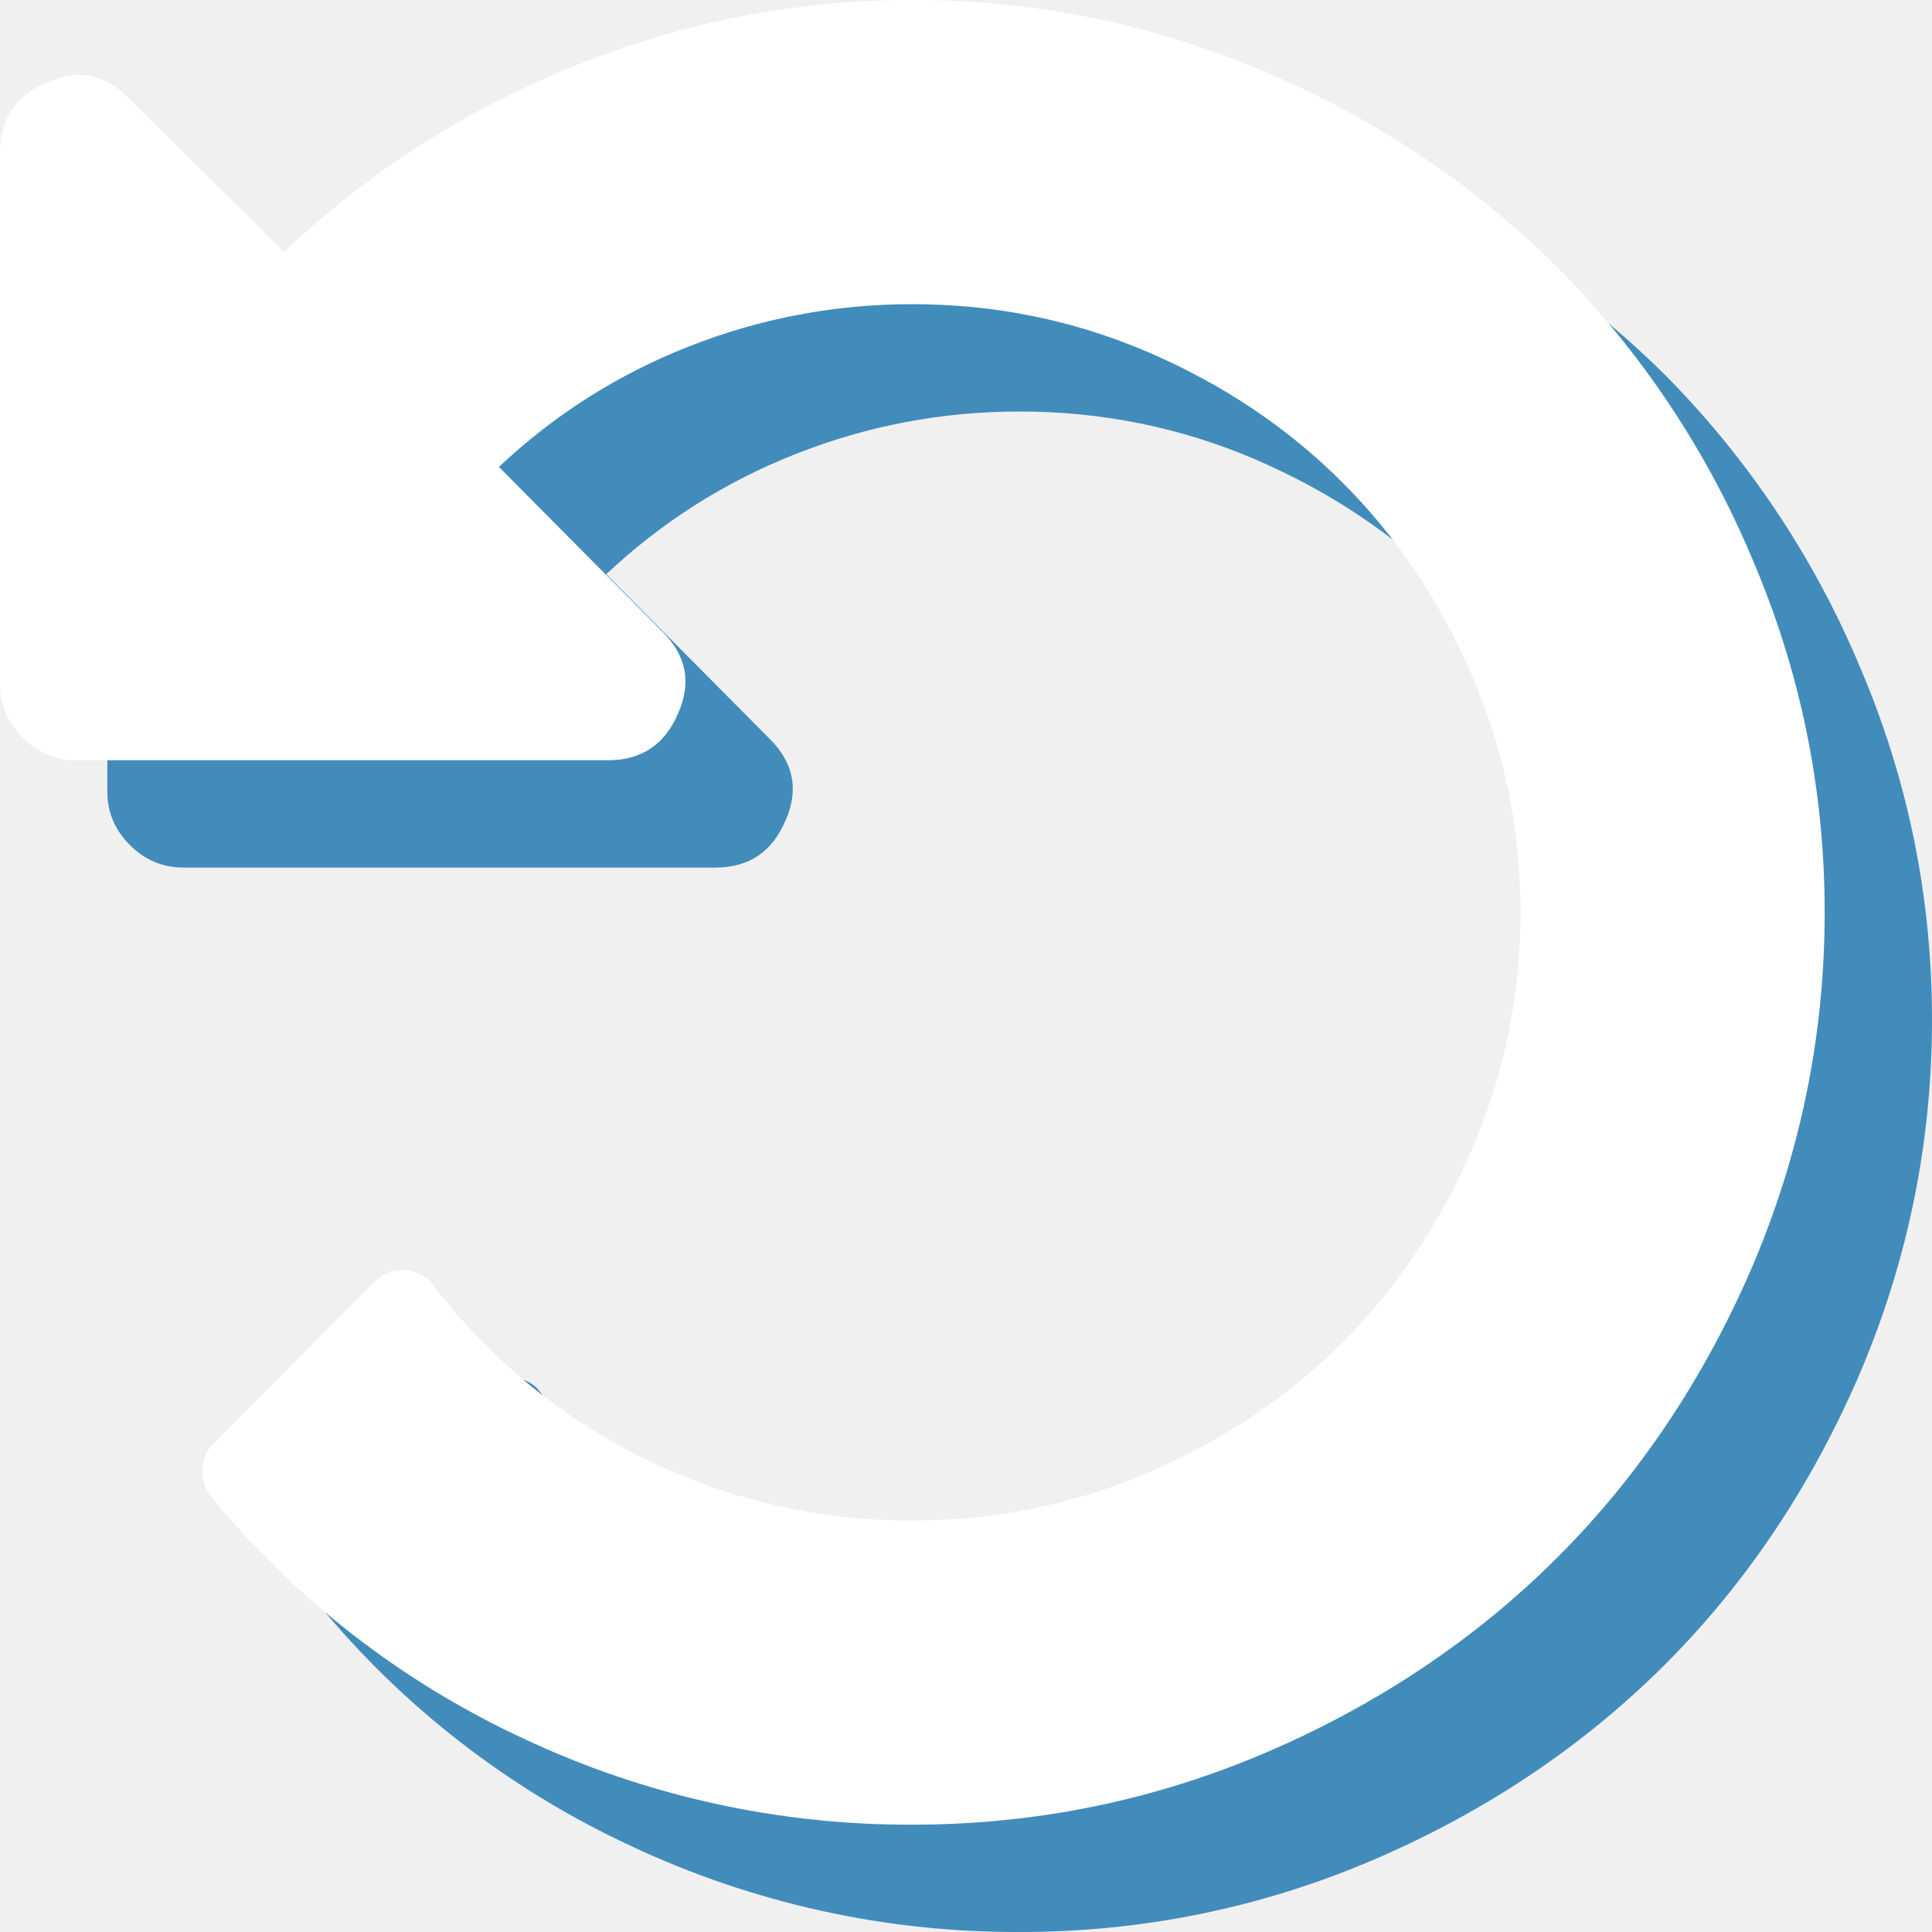
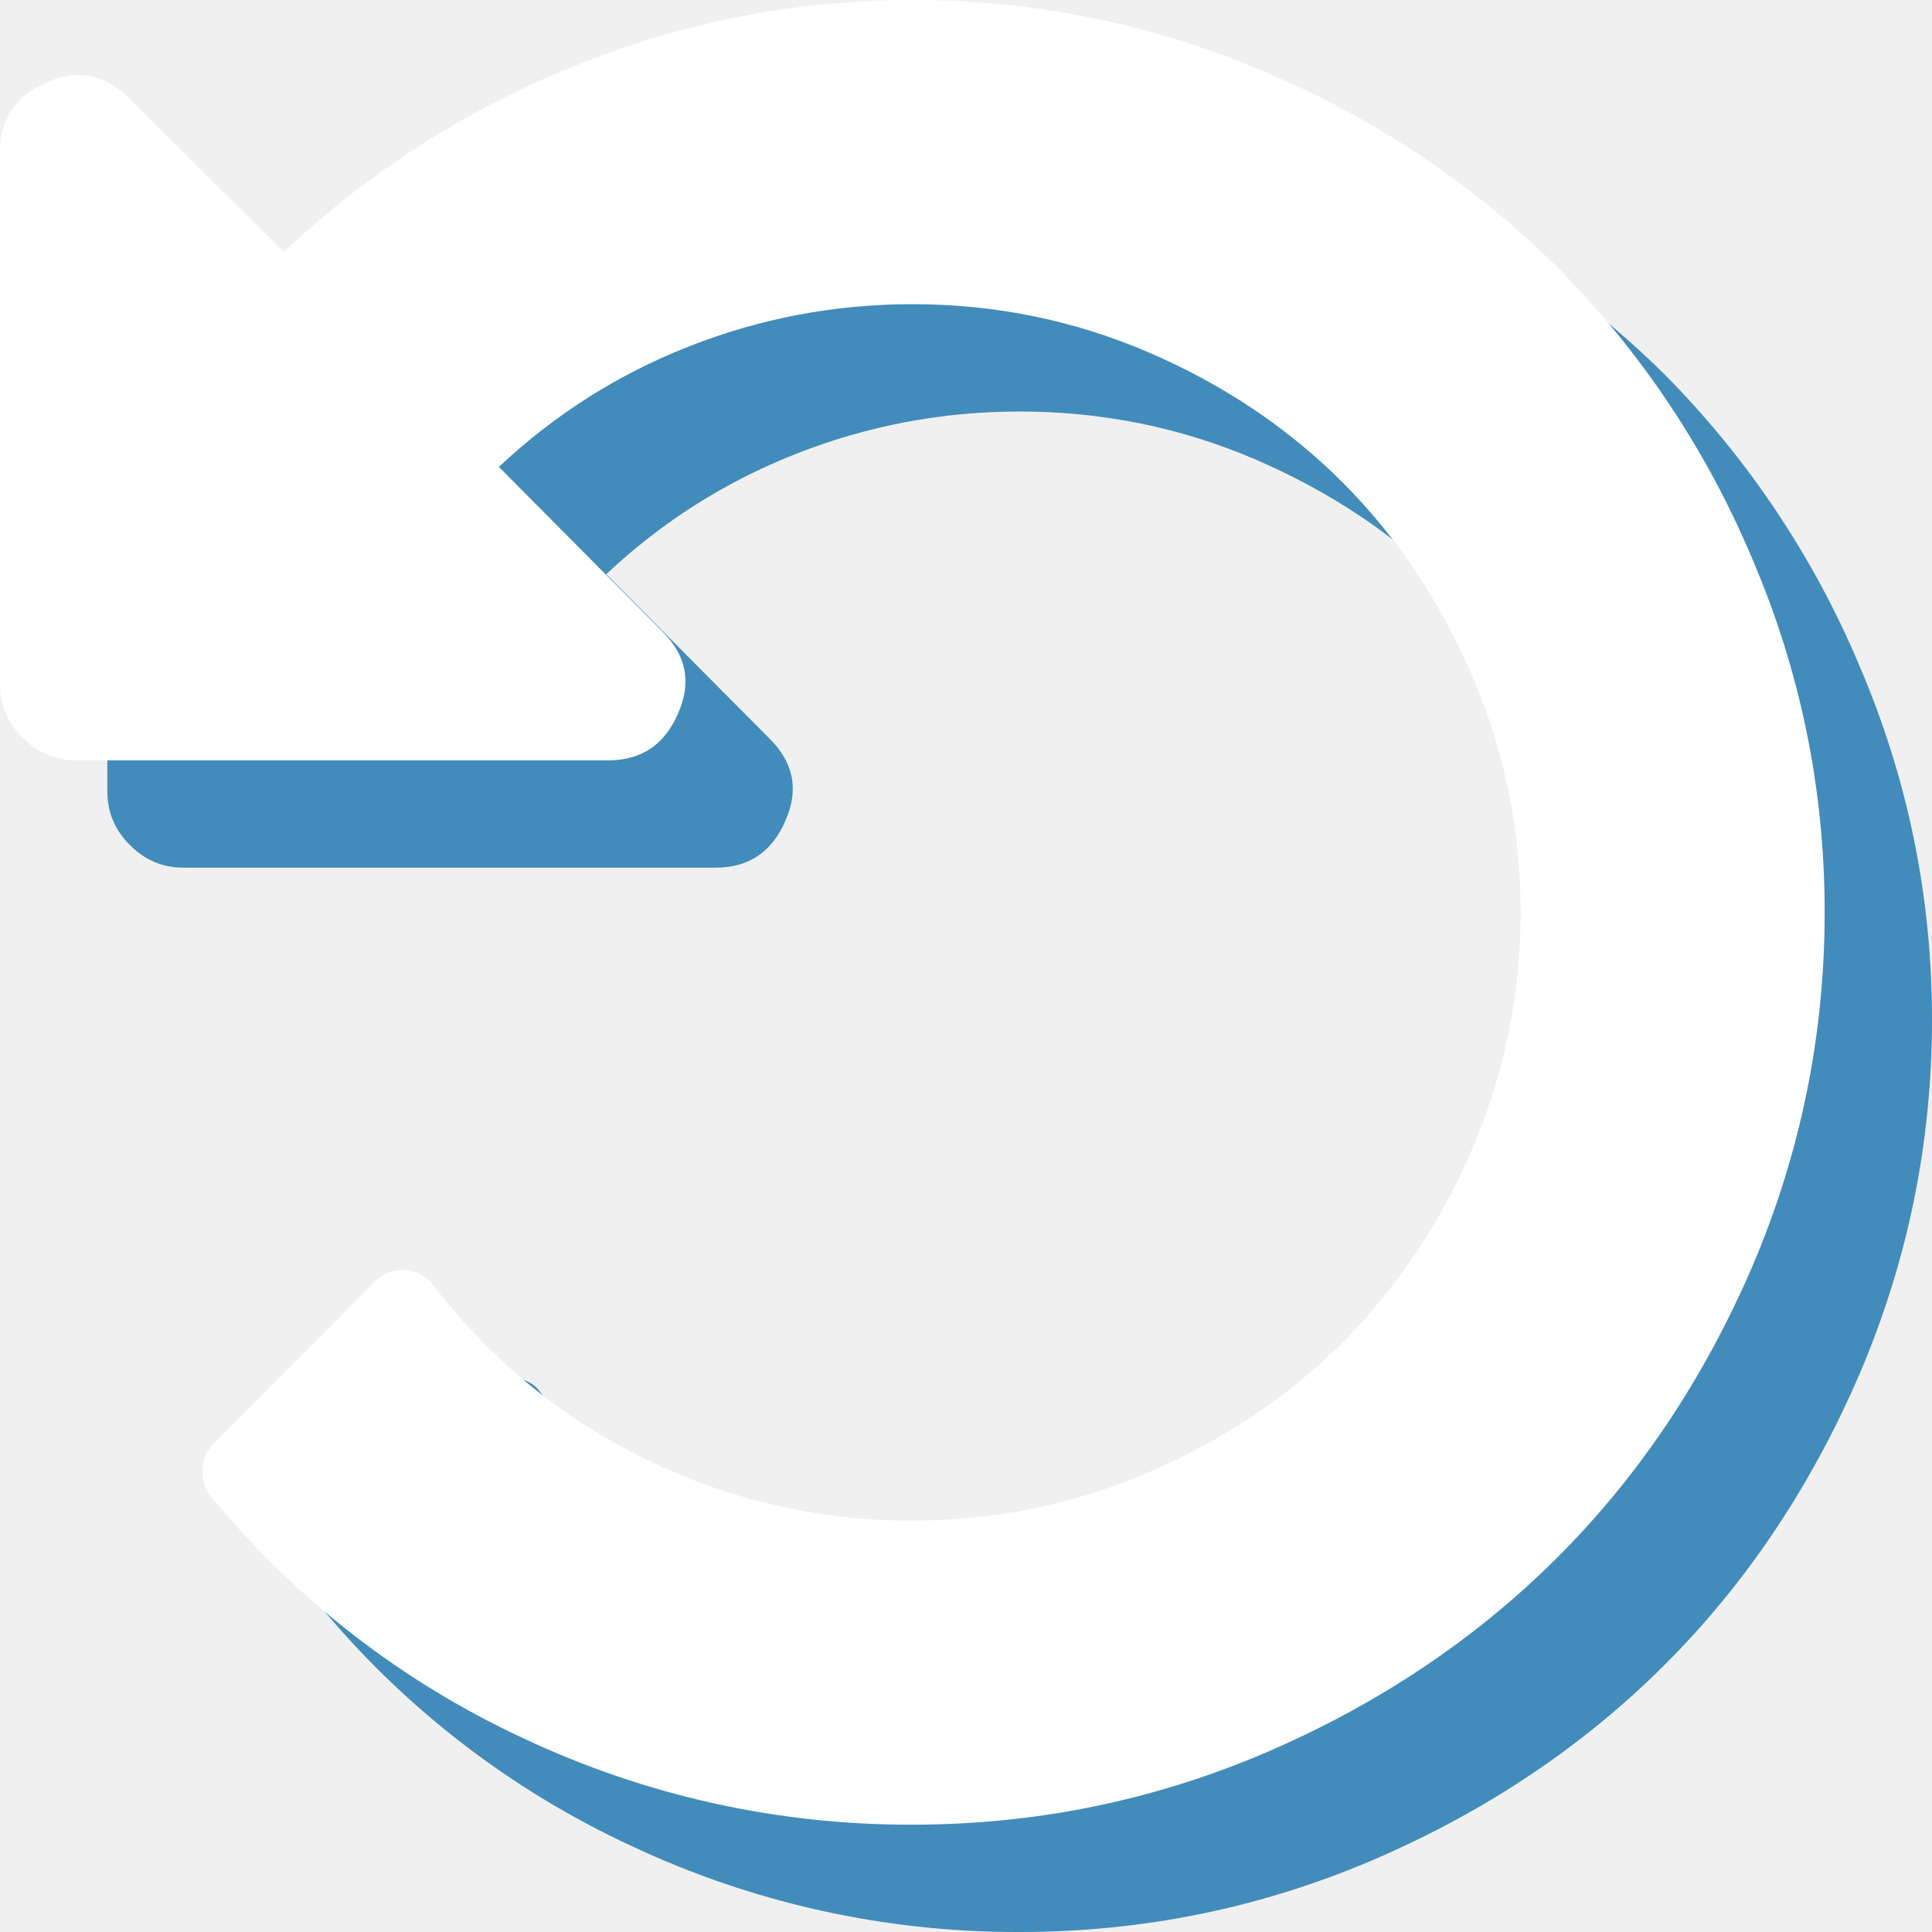
<svg xmlns="http://www.w3.org/2000/svg" width="18" height="18" viewBox="0 0 18 18">
-   <path fill="#428CBB" d="M17.324 6.203A8.558 8.558 0 0 0 15.51 3.49a8.61 8.61 0 0 0-2.71-1.814A8.28 8.28 0 0 0 9.5 1a8.306 8.306 0 0 0-3.148.615 8.585 8.585 0 0 0-2.707 1.732L2.205 1.92c-.22-.23-.475-.28-.763-.156-.296.126-.442.343-.442.654v4.957c0 .192.07.358.21.498.14.14.306.21.498.21h4.958c.312 0 .53-.147.654-.442.125-.286.073-.54-.155-.763L5.648 5.35c.518-.487 1.108-.862 1.772-1.123s1.357-.393 2.08-.393c.768 0 1.5.148 2.197.447.697.3 1.3.704 1.81 1.214s.913 1.11 1.212 1.81c.297.696.448 1.428.448 2.196s-.15 1.5-.45 2.197c-.298.697-.702 1.3-1.21 1.81-.51.51-1.113.913-1.81 1.212s-1.43.447-2.198.447c-.88 0-1.707-.192-2.49-.575a5.533 5.533 0 0 1-1.98-1.627c-.052-.073-.138-.118-.255-.133a.39.39 0 0 0-.276.1L2.98 14.46a.325.325 0 0 0-.095.225.4.4 0 0 0 .073.25A8.275 8.275 0 0 0 5.882 17.2 8.432 8.432 0 0 0 9.5 18c1.15 0 2.25-.225 3.3-.674 1.046-.45 1.95-1.057 2.71-1.816s1.365-1.664 1.816-2.71c.447-1.05.674-2.15.674-3.3s-.227-2.25-.676-3.297zm0 0" />
-   <path fill="#FFF" d="M16.324 5.203A8.558 8.558 0 0 0 14.51 2.49 8.61 8.61 0 0 0 11.8.676 8.28 8.28 0 0 0 8.5 0a8.306 8.306 0 0 0-3.148.615 8.585 8.585 0 0 0-2.707 1.732L1.205.92C.986.69.73.64.443.764.146.89 0 1.107 0 1.418v4.957c0 .192.07.358.21.498.14.14.306.21.498.21h4.958c.312 0 .53-.147.654-.442.125-.286.073-.54-.155-.763L4.648 4.35c.518-.487 1.108-.862 1.772-1.123s1.357-.393 2.08-.393c.768 0 1.5.148 2.197.447.697.3 1.3.704 1.81 1.214s.913 1.11 1.212 1.81c.297.696.448 1.428.448 2.196s-.15 1.5-.45 2.197c-.298.697-.702 1.3-1.21 1.81-.51.51-1.113.913-1.81 1.212s-1.43.447-2.198.447c-.88 0-1.707-.192-2.49-.575a5.533 5.533 0 0 1-1.98-1.627c-.052-.073-.138-.118-.255-.133a.39.39 0 0 0-.276.1L1.98 13.46a.325.325 0 0 0-.095.225.4.4 0 0 0 .073.25A8.275 8.275 0 0 0 4.882 16.2 8.432 8.432 0 0 0 8.5 17c1.15 0 2.25-.225 3.3-.674 1.046-.45 1.95-1.057 2.71-1.816s1.365-1.664 1.816-2.71c.447-1.05.674-2.15.674-3.3s-.227-2.25-.676-3.297zm0 0" />
+   <path fill="#428CBB" d="M17.324 6.203A8.558 8.558 0 0 0 15.51 3.49a8.61 8.61 0 0 0-2.711-1.814A8.28 8.28 0 0 0 9.5 1a8.306 8.306 0 0 0-3.148.615 8.585 8.585 0 0 0-2.707 1.732L2.206 1.92c-.222-.229-.476-.281-.764-.156-.296.126-.442.343-.442.654v4.957c0 .192.07.358.21.498.14.141.306.211.498.211h4.958c.312 0 .529-.148.654-.443.125-.287.073-.541-.155-.764L5.648 5.35c.518-.487 1.108-.862 1.772-1.123s1.357-.393 2.08-.393c.768 0 1.5.148 2.197.447.697.3 1.301.703 1.811 1.213.508.51.912 1.111 1.211 1.809.298.697.449 1.429.449 2.197s-.151 1.5-.449 2.197a5.748 5.748 0 0 1-1.211 1.811c-.51.508-1.113.912-1.811 1.211s-1.43.448-2.197.448a5.588 5.588 0 0 1-2.49-.575 5.533 5.533 0 0 1-1.98-1.627c-.052-.073-.138-.118-.255-.133a.39.39 0 0 0-.276.1l-1.517 1.527a.325.325 0 0 0-.095.226.4.4 0 0 0 .073.251 8.275 8.275 0 0 0 2.922 2.262A8.432 8.432 0 0 0 9.5 18c1.15 0 2.251-.225 3.299-.674 1.047-.451 1.951-1.057 2.711-1.816s1.365-1.664 1.816-2.711C17.773 11.751 18 10.65 18 9.5s-.227-2.25-.676-3.297zm0 0" />
+   <path fill="#FFF" d="M16.324 5.203A8.558 8.558 0 0 0 14.51 2.49 8.61 8.61 0 0 0 11.799.676 8.28 8.28 0 0 0 8.5 0a8.306 8.306 0 0 0-3.148.615 8.585 8.585 0 0 0-2.707 1.732L1.206.92C.984.691.73.639.442.764.146.89 0 1.107 0 1.418v4.957c0 .192.07.358.21.498.14.141.306.211.498.211h4.958c.312 0 .529-.148.654-.443.125-.287.073-.541-.155-.764L4.648 4.35c.518-.487 1.108-.862 1.772-1.123s1.357-.393 2.08-.393c.768 0 1.5.148 2.197.447.697.3 1.301.703 1.811 1.213.508.51.912 1.111 1.211 1.809.298.697.449 1.429.449 2.197s-.151 1.5-.449 2.197a5.748 5.748 0 0 1-1.211 1.811c-.51.508-1.113.912-1.811 1.211s-1.43.448-2.197.448a5.588 5.588 0 0 1-2.49-.575 5.533 5.533 0 0 1-1.98-1.627c-.052-.073-.138-.118-.255-.133a.39.39 0 0 0-.276.1l-1.517 1.527a.325.325 0 0 0-.095.226.4.4 0 0 0 .073.251 8.275 8.275 0 0 0 2.922 2.262A8.432 8.432 0 0 0 8.5 17c1.15 0 2.251-.225 3.299-.674 1.047-.451 1.951-1.057 2.711-1.816s1.365-1.664 1.816-2.711C16.773 10.751 17 9.65 17 8.5s-.227-2.25-.676-3.297zm0 0" />
</svg>
